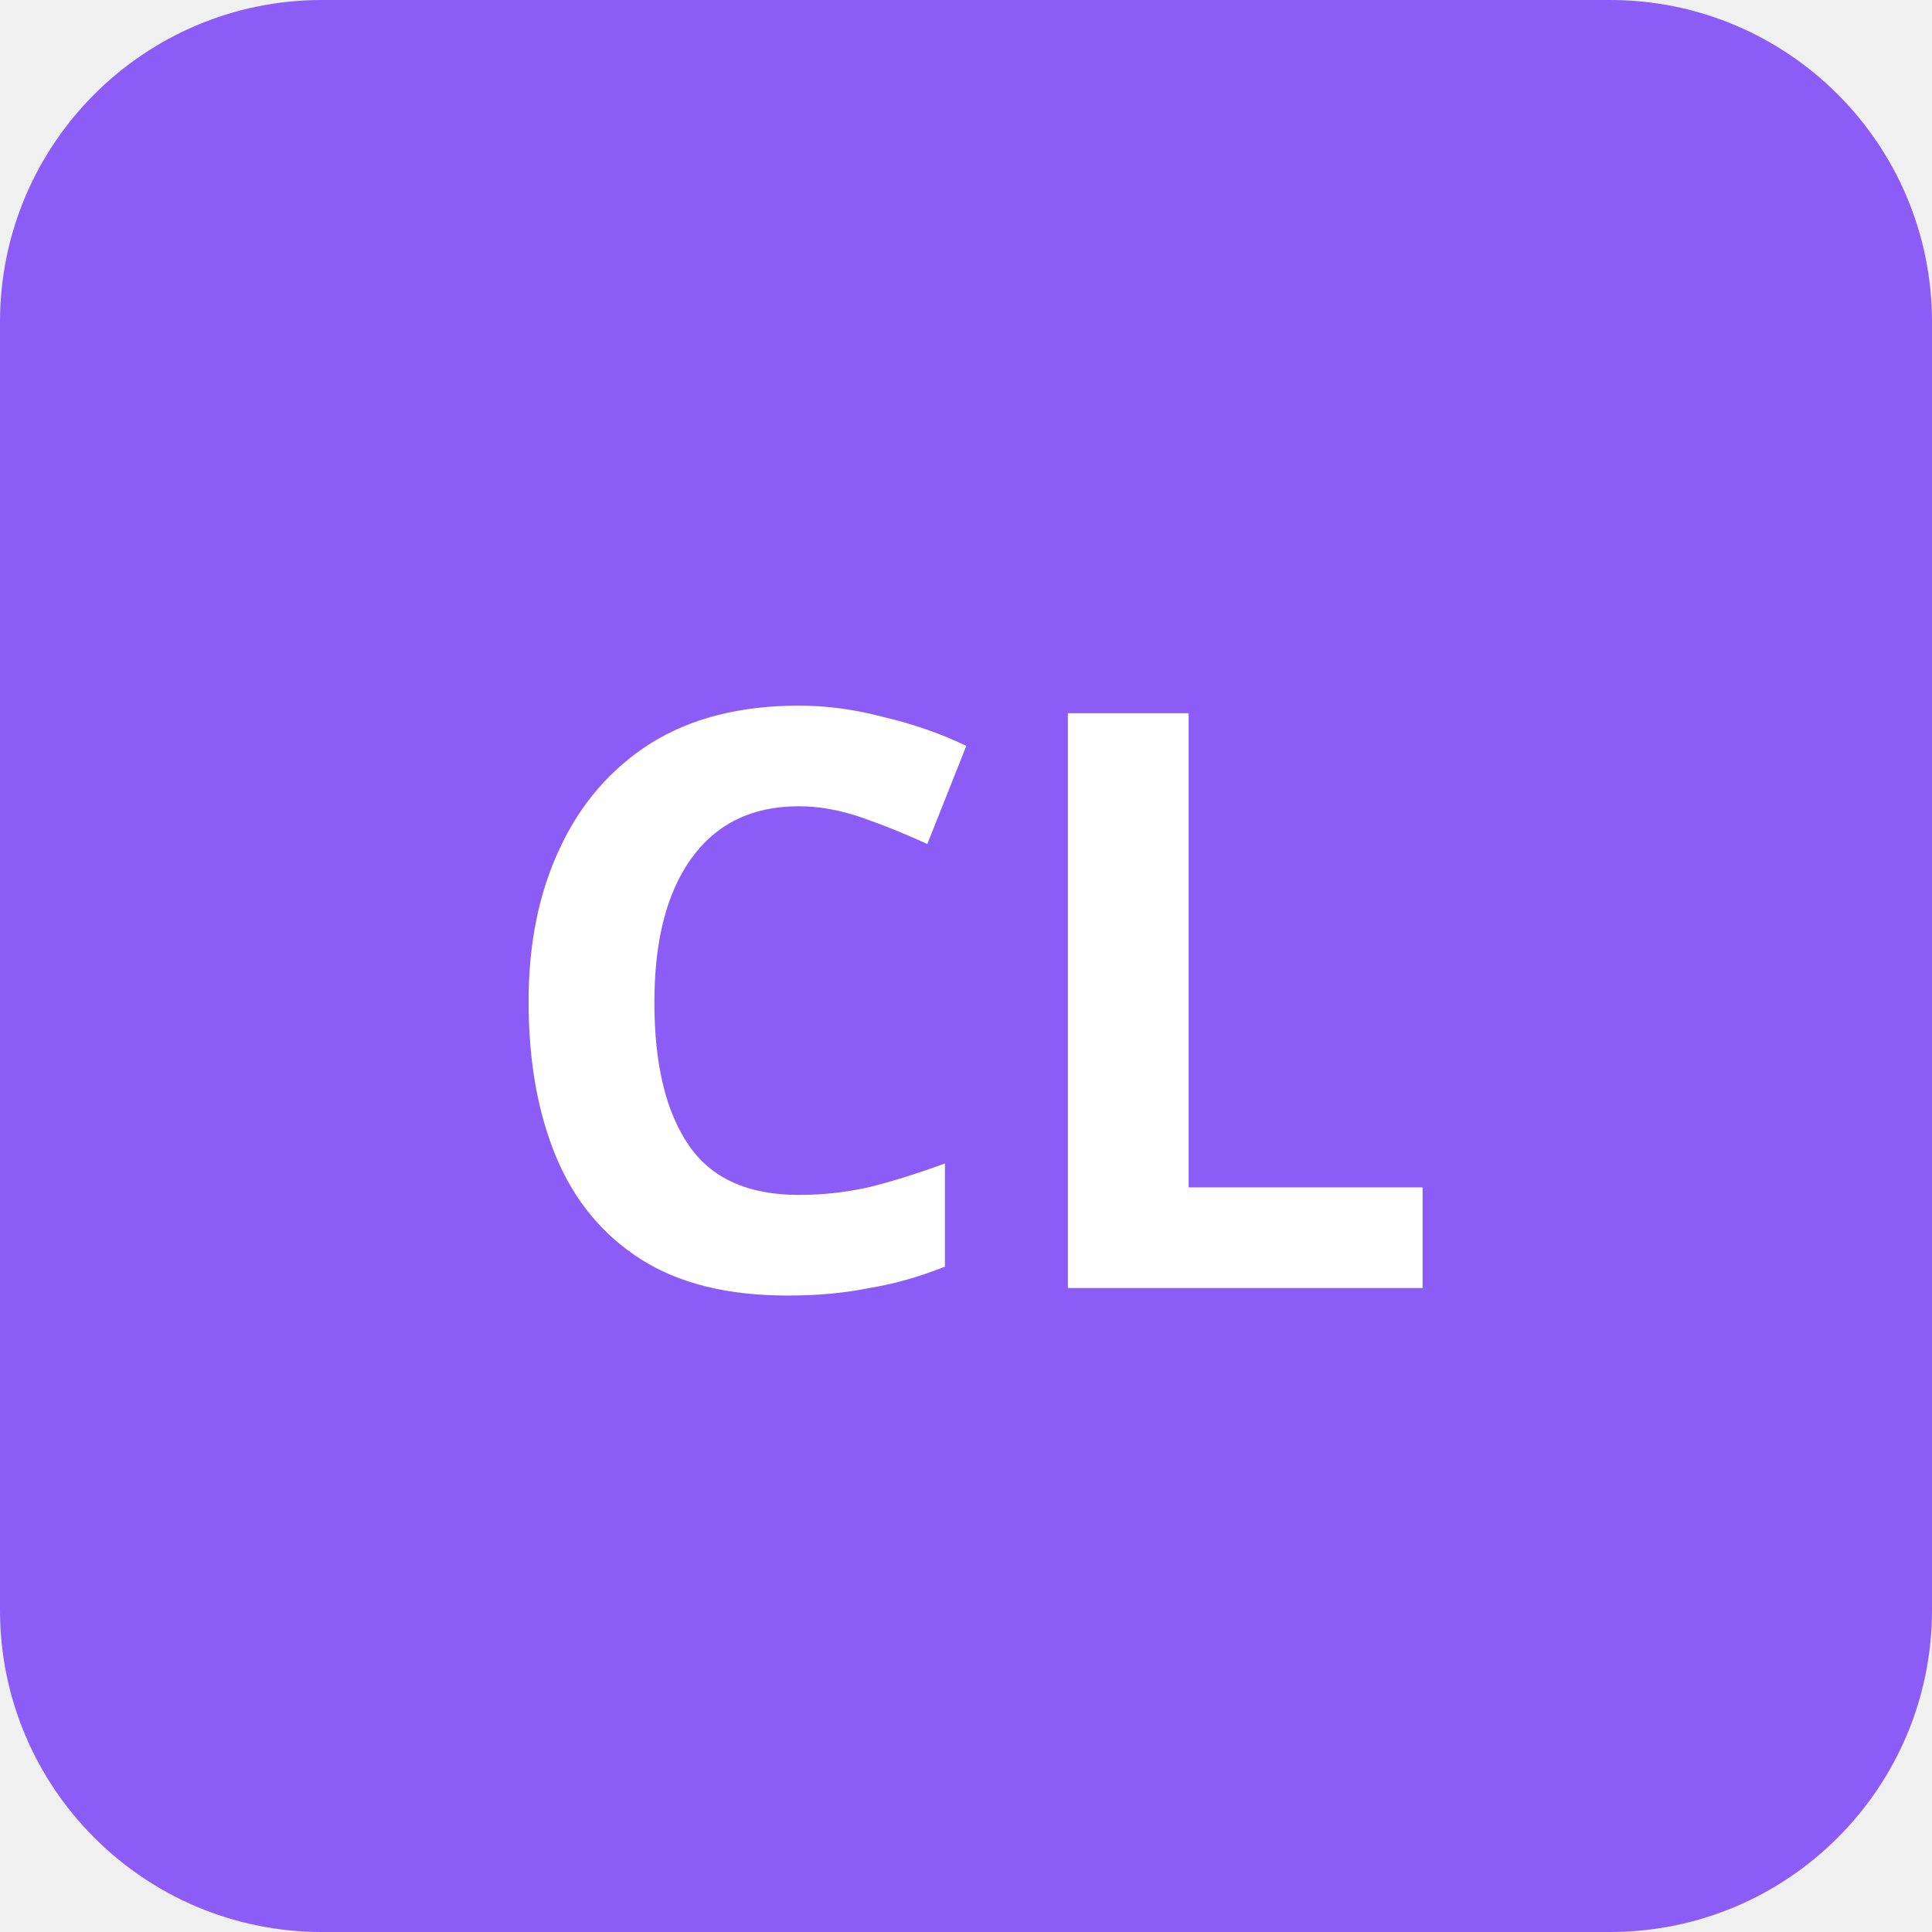
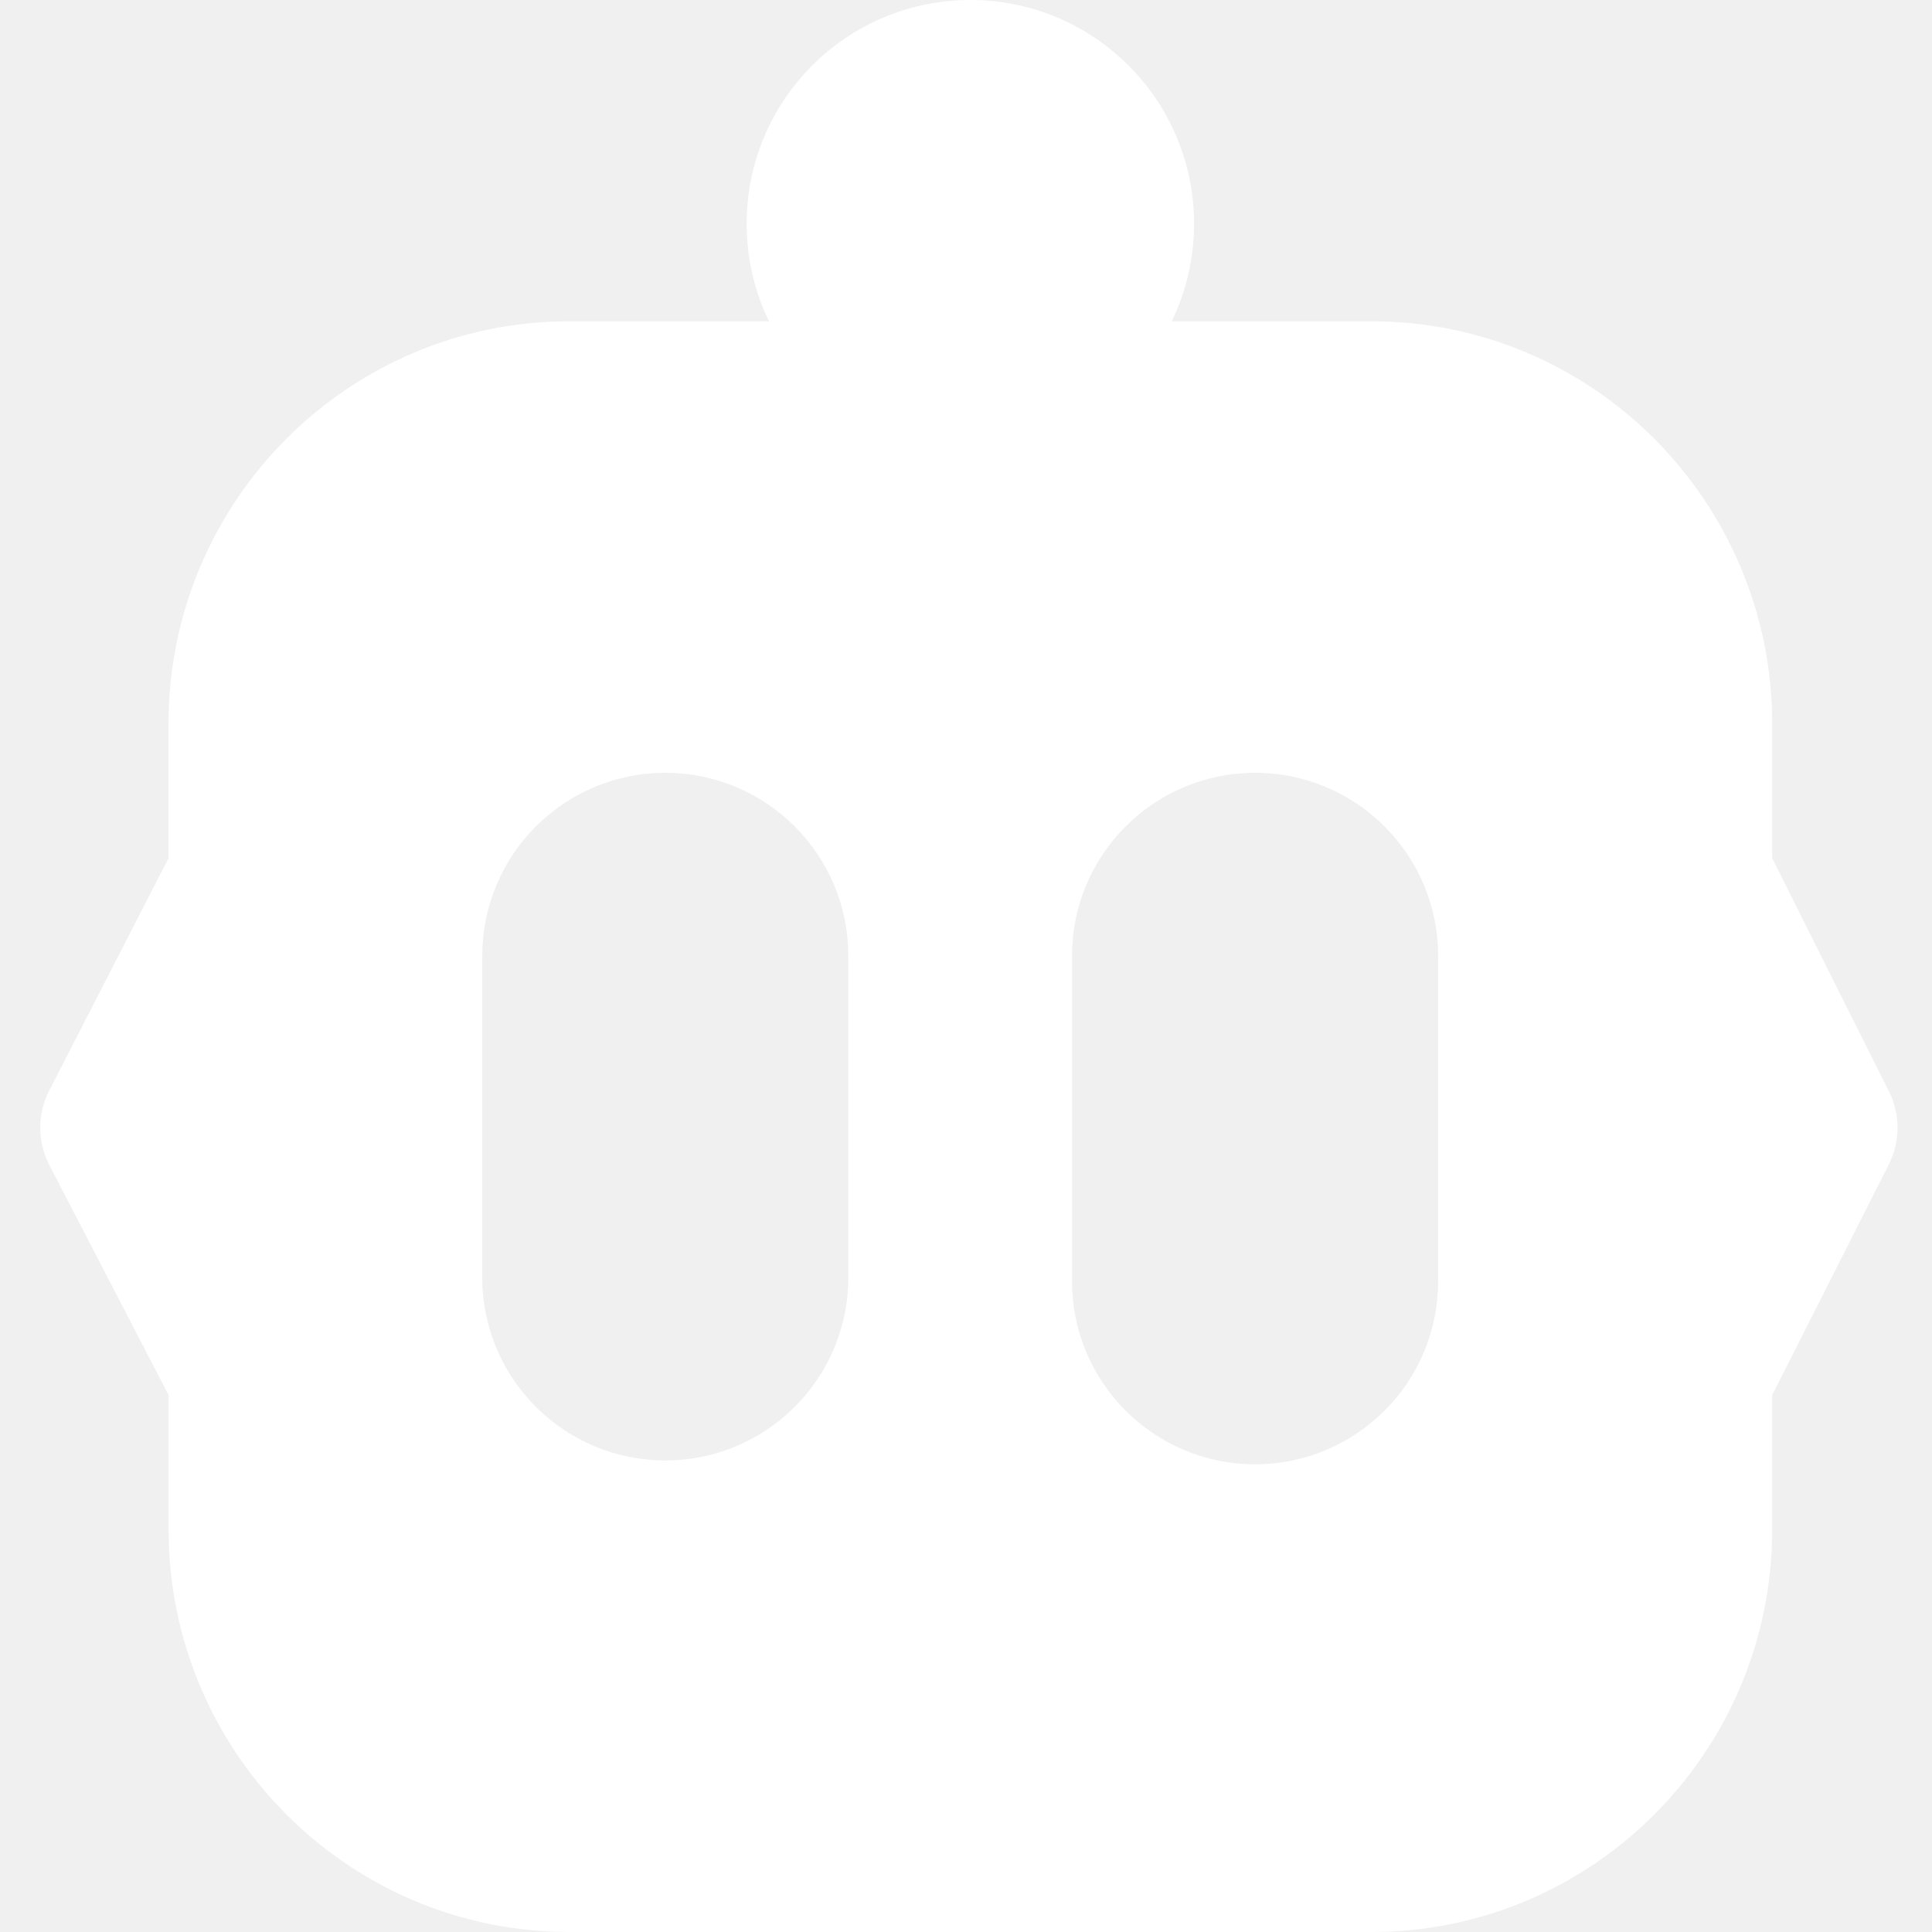
<svg xmlns="http://www.w3.org/2000/svg" viewBox="0 0 24 24" fill="none">
-   <rect width="24" height="24" rx="4" fill="#8B5CF6" />
-   <text x="12" y="16" text-anchor="middle" fill="white" font-family="system-ui" font-size="10" font-weight="bold">CL</text>
+   <path d="M17.035 3.991c2.75 0 4.98 2.24 4.98 5.003v1.667l1.45 2.896a1.01 1.01 0 01-.002.909l-1.448 2.864v1.668c0 2.762-2.23 5.002-4.98 5.002H7.074c-2.751 0-4.98-2.24-4.98-5.002V17.33l-1.48-2.855a1.01 1.01 0 01-.003-.927l1.482-2.887V8.994c0-2.763 2.23-5.003 4.98-5.003h9.962zM8.265 9.6a2.274 2.274 0 00-2.274 2.274v4.042a2.274 2.274 0 004.547 0v-4.042A2.274 2.274 0 008.265 9.6zm7.326 0a2.274 2.274 0 00-2.274 2.274v4.042a2.274 2.274 0 104.548 0v-4.042A2.274 2.274 0 0015.59 9.6z" fill="white" />
+   <path d="M12.054 5.558a2.779 2.779 0 100-5.558 2.779 2.779 0 000 5.558z" fill="white" />
</svg>
